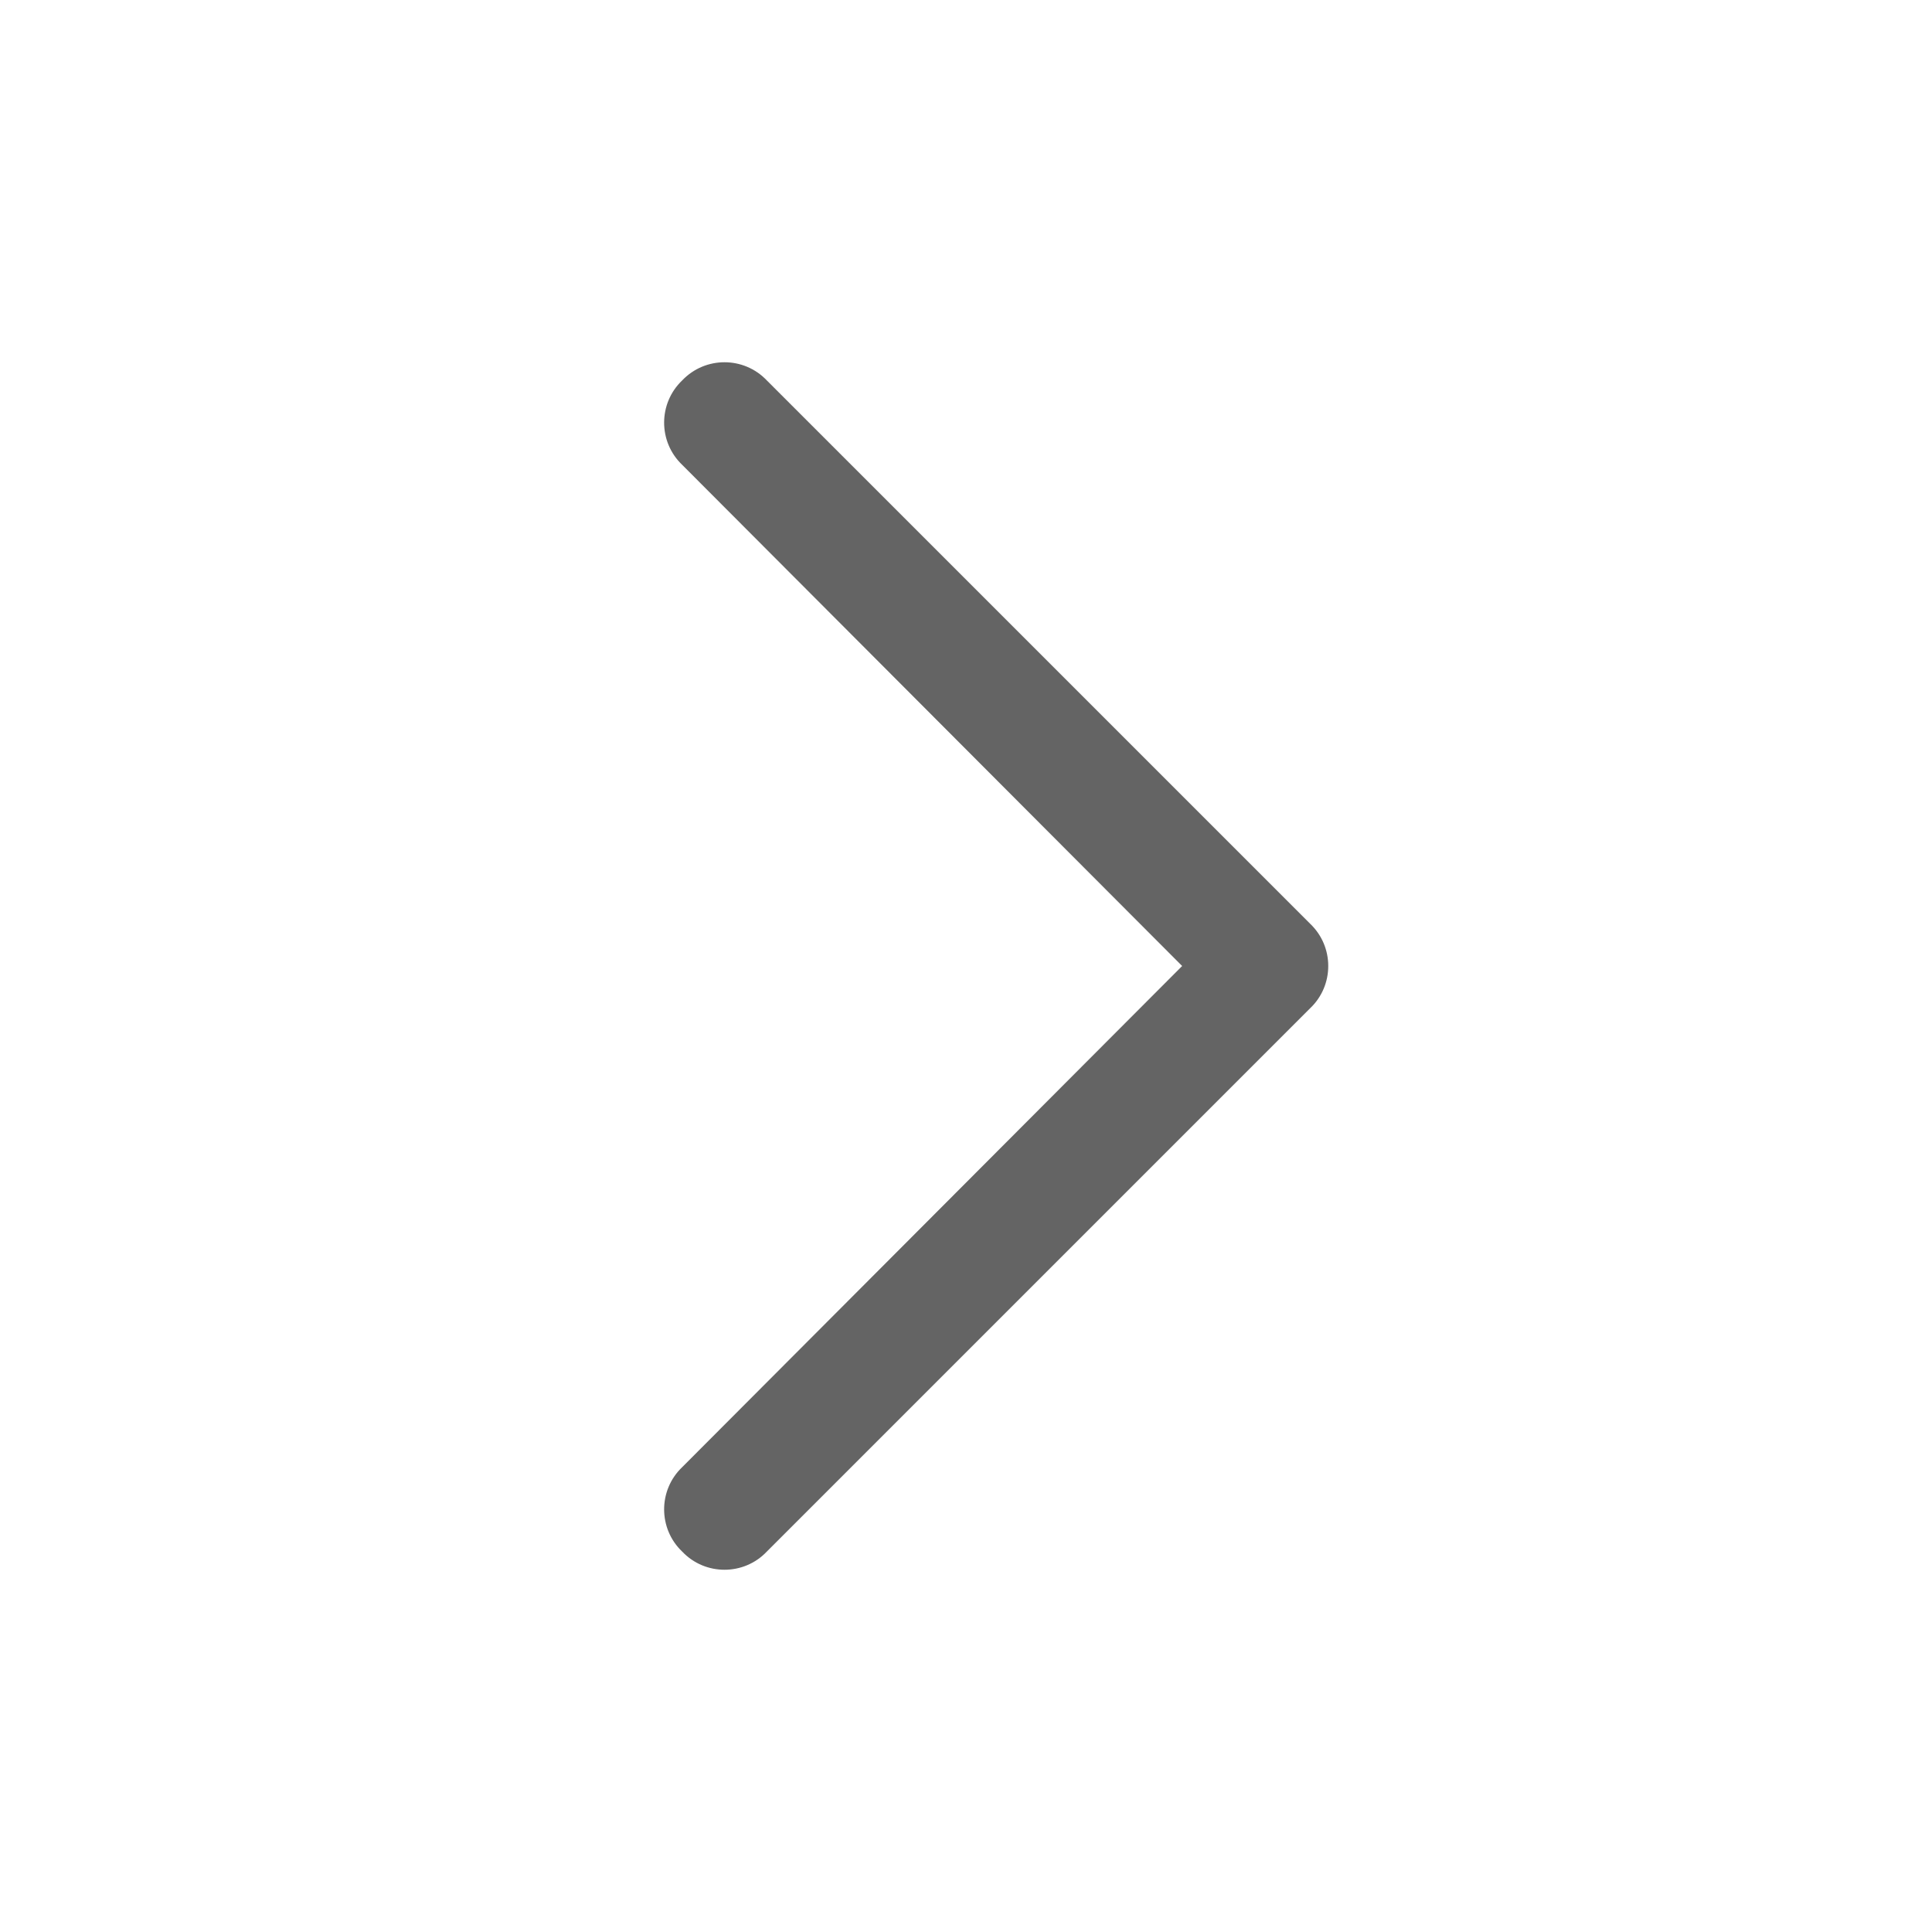
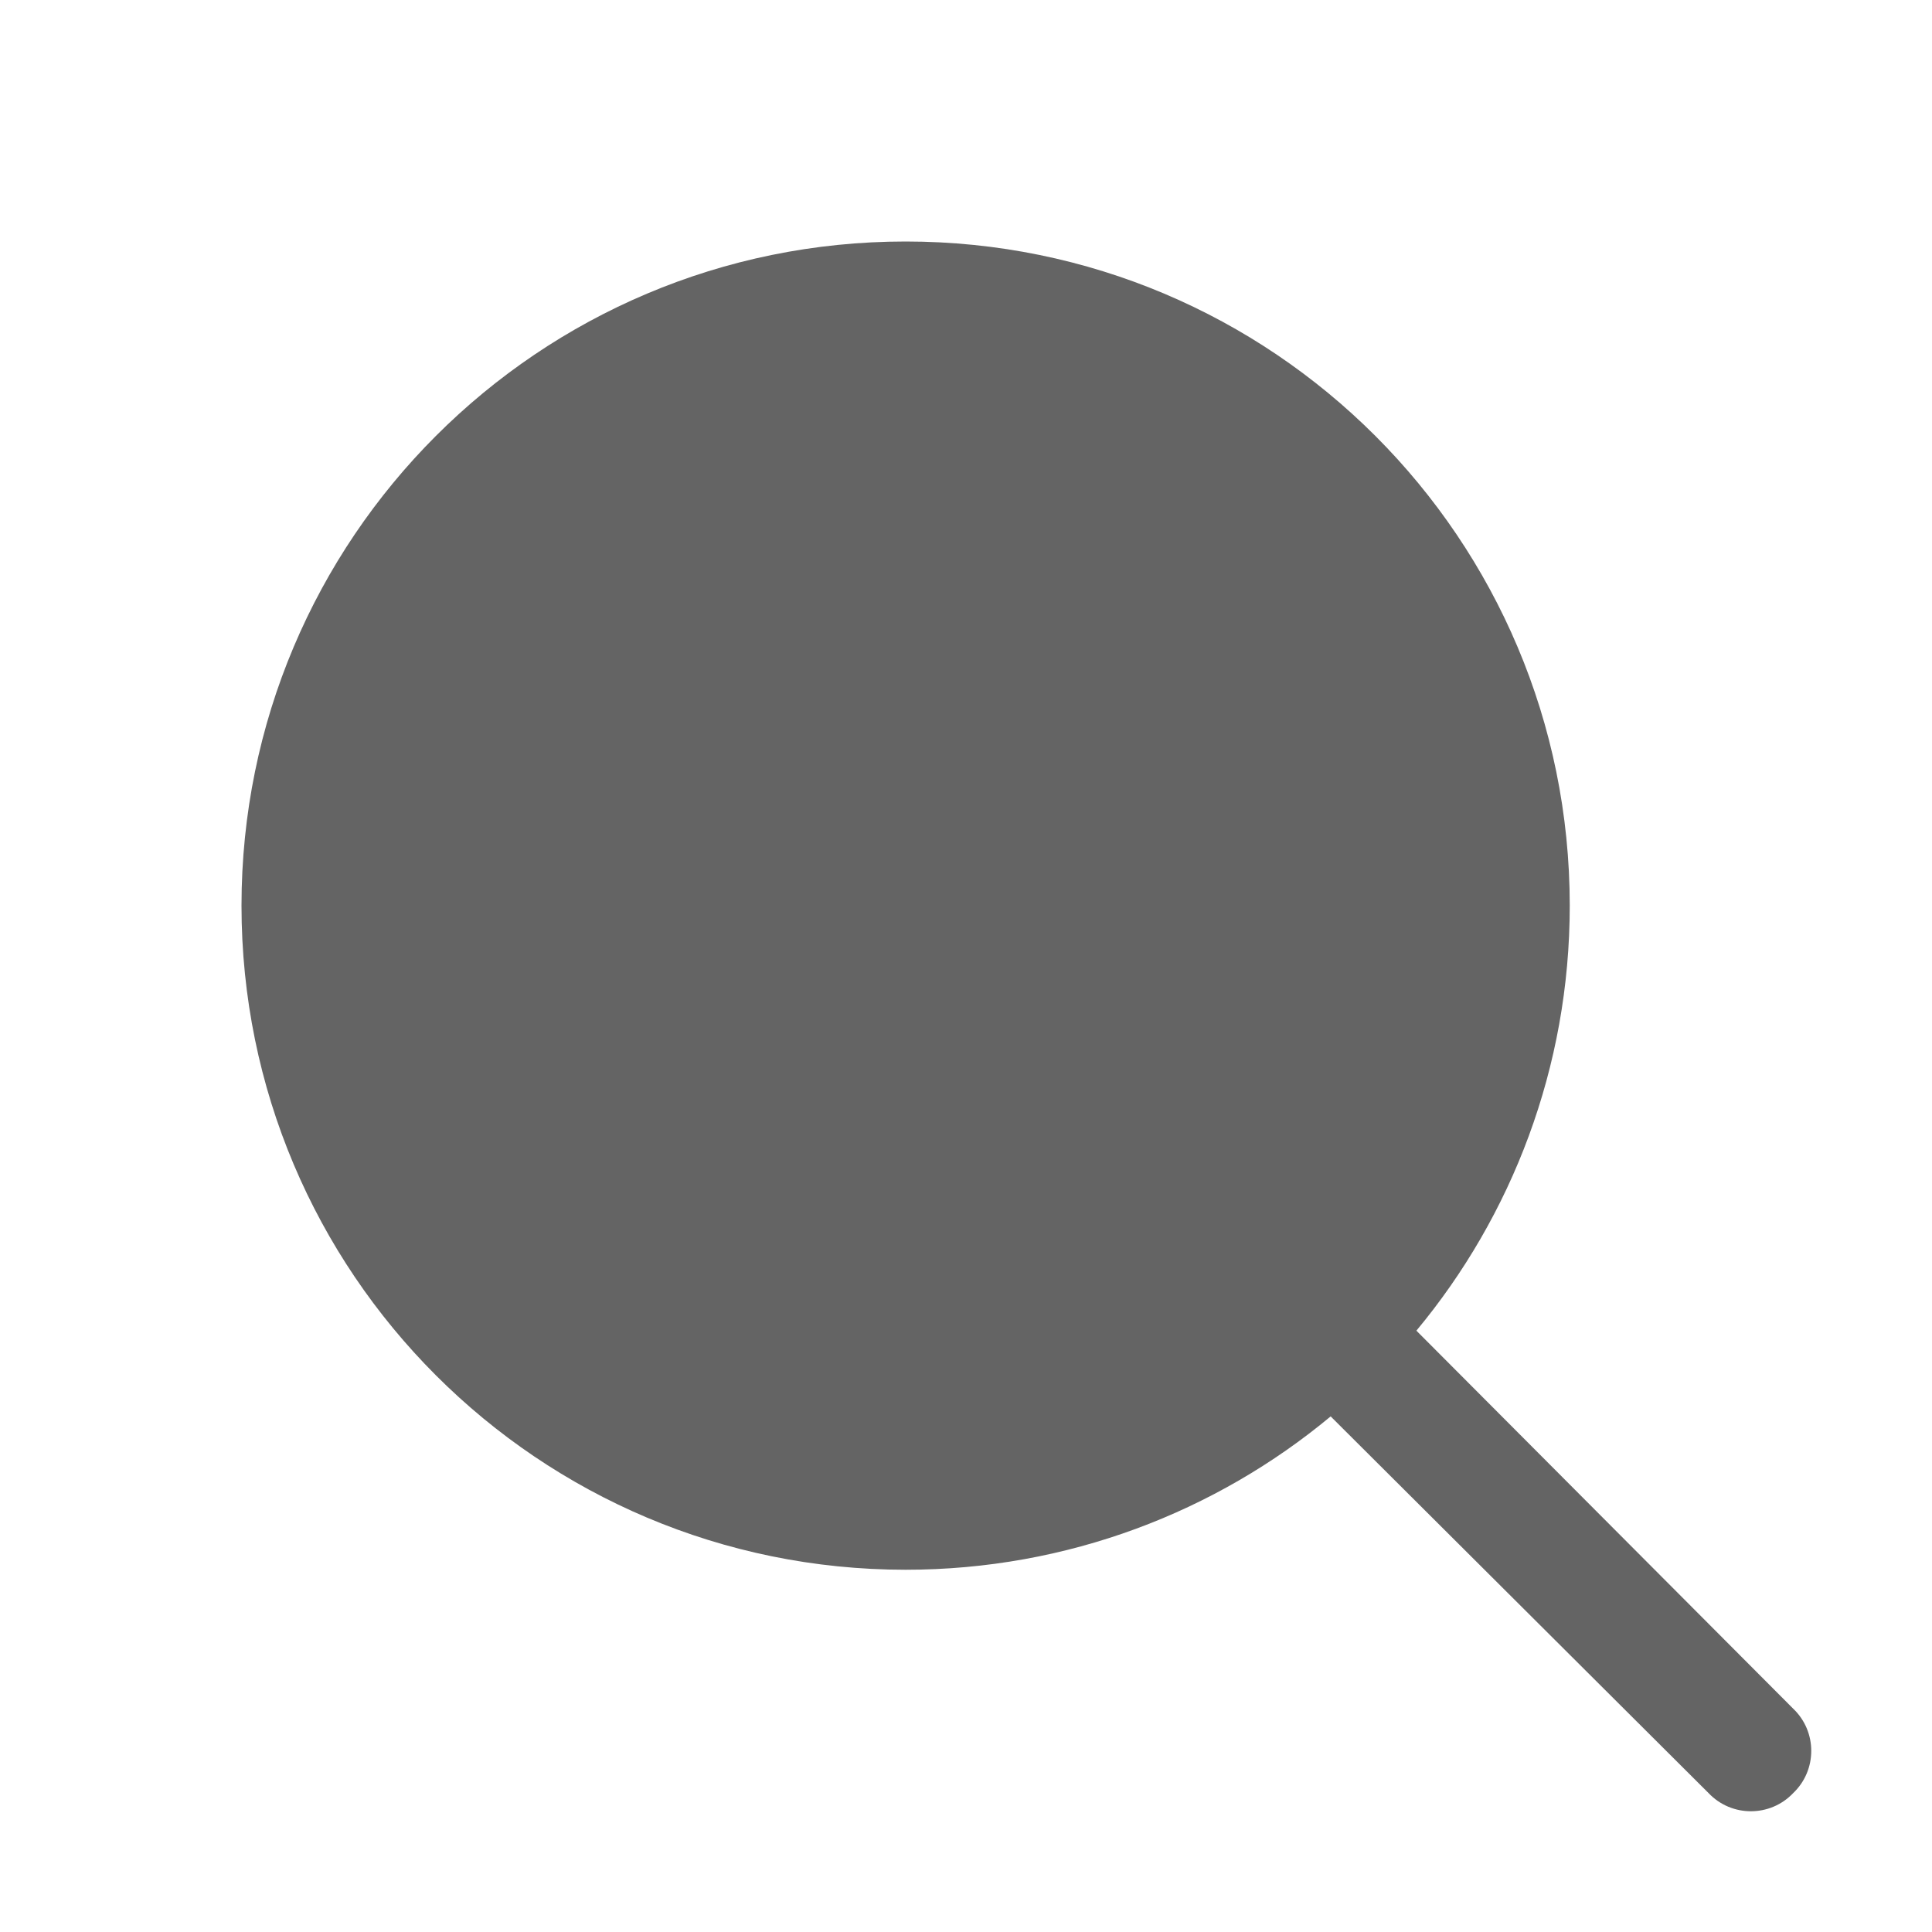
<svg xmlns="http://www.w3.org/2000/svg" width="16" height="16" viewBox="0 0 16 16" fill="none">
-   <path d="M5.65 3.15C5.45 3.34 5.45 3.66 5.65 3.85L9.79 8L5.65 12.15C5.45 12.34 5.45 12.66 5.65 12.85C5.84 13.05 6.16 13.05 6.35 12.85L10.85 8.35C11.05 8.16 11.05 7.84 10.85 7.65L6.35 3.15C6.16 2.95 5.84 2.95 5.65 3.15Z" fill="black" fill-opacity="0.606" />
+   <path d="M11.02 11.73C10.07 12.52 8.84 13 7.5 13C4.46 13 2 10.54 2 7.5C2 4.46 4.46 2 7.5 2C10.54 2 13 4.46 13 7.5C13 8.84 12.52 10.07 11.73 11.02L14.85 14.15C15.05 14.34 15.05 14.66 14.85 14.85C14.66 15.05 14.34 15.05 14.15 14.85L11.02 11.73Z" fill="black" fill-opacity="0.606" />
</svg>
